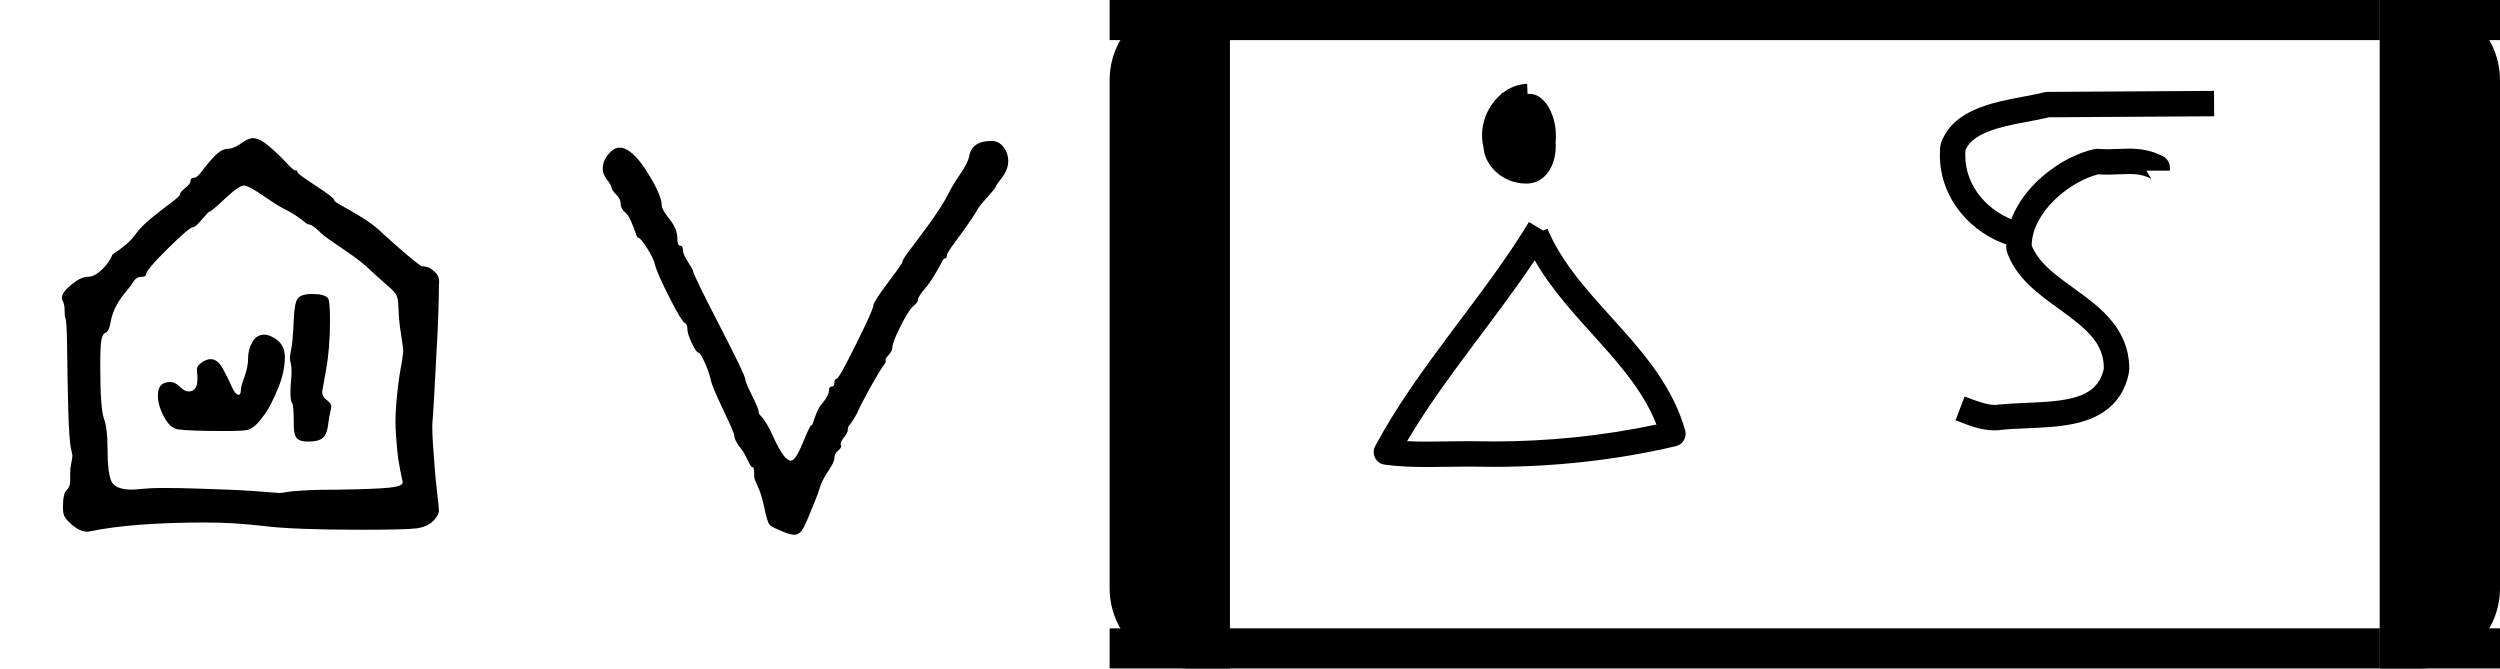
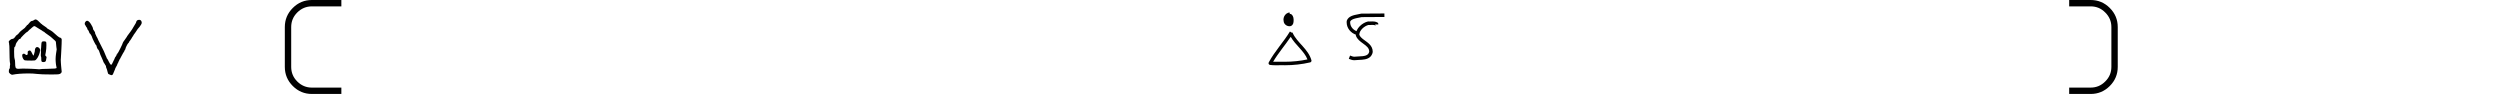
- <svg xmlns="http://www.w3.org/2000/svg" version="1.1" width="3740" height="1000" viewBox="0 0 3740 1000">
+ <svg xmlns="http://www.w3.org/2000/svg" version="1.1" width="26606" height="1000" viewBox="0 0 26606 1000">
  <path d="M126 137Q126 137 126 151Q126 160 128.0 169.0Q130 178 130 182Q130 184 128 192Q124 208 122.5 266.0Q121 324 120.5 375.0Q120 426 117 430Q116 433 116.0 443.5Q116 454 112 461Q111 462 111 465Q111 475 128.0 489.0Q145 503 157 503Q168 503 179.0 512.5Q190 522 195.5 531.0Q201 540 201 541Q201 543 207.5 547.0Q214 551 225.5 560.5Q237 570 246 583Q256 596 275.5 611.5Q295 627 309.0 637.5Q323 648 323 651Q323 655 332.5 662.5Q342 670 342 675Q342 681 349 681Q354 681 363.5 694.0Q373 707 385.5 720.0Q398 733 410 733Q419 733 432.5 742.5Q446 752 454 752Q466 752 483.0 737.5Q500 723 513.5 708.5Q527 694 530 694Q533 694 533.5 693.5Q534 693 534 691Q534 688 567.0 666.5Q600 645 600 641Q600 638 614.0 630.5Q628 623 650.0 609.5Q672 596 687 581Q711 559 733.0 540.5Q755 522 758 522Q762 522 767.5 520.5Q773 519 781.5 511.0Q790 503 788 489Q788 472 787.0 440.0Q786 408 784.0 374.0Q782 340 780.5 309.0Q779 278 777.5 257.5Q776 237 776 236Q776 221 777.5 199.5Q779 178 780.5 159.0Q782 140 784.0 123.0Q786 106 787.0 95.0Q788 84 788 84Q788 75 777 64Q766 54 748.0 51.5Q730 49 647 49Q529 49 475.0 55.5Q421 62 370 62Q237 62 161 46Q147 43 129 58Q119 67 116.0 72.5Q113 78 113 89Q113 114 119.5 120.0Q126 126 126 137ZM291 124Q320 124 351.5 123.0Q383 122 408.5 121.0Q434 120 455.0 118.5Q476 117 488.5 116.0Q501 115 501 115Q506 115 513.5 116.5Q521 118 544.5 119.5Q568 121 609 121Q674 122 698.5 124.5Q723 127 723 134Q723 134 722.5 136.5Q722 139 721.0 144.0Q720 149 718.5 156.0Q717 163 715.5 172.5Q714 182 713.0 193.0Q712 204 711.0 217.5Q710 231 710 245Q710 259 711.5 276.5Q713 294 715.0 310.0Q717 326 719.5 339.5Q722 353 723.0 361.5Q724 370 724 370Q724 374 720.0 399.5Q716 425 715.5 444.0Q715 463 712.0 469.5Q709 476 696 487Q693 490 686.0 496.0Q679 502 674.0 506.5Q669 511 666 514Q650 530 618.0 551.5Q586 573 578 580Q561 597 555 597Q552 597 548.0 600.5Q544 604 535.0 610.5Q526 617 514 623Q501 629 473.5 648.0Q446 667 438 667Q429 667 404.0 643.5Q379 620 376 620Q374 620 362.5 606.0Q351 592 346 592Q340 592 301.0 553.5Q262 515 262 507Q262 503 253 503Q245 503 239 494Q237 489 227.0 477.5Q217 466 209.5 452.5Q202 439 199 424Q196 404 188 402Q184 400 182.0 389.5Q180 379 180 344Q180 267 186.5 249.0Q193 231 193 197Q193 151 200.0 136.0Q207 121 237 121Q241 121 256.5 122.5Q272 124 291 124Z" transform="translate(0.00,833.33) scale(0.8333,-0.8333)" fill="#000000" />
  <path d="m 432.427,-300.259 c 0,-4 2.167,-11.833 6.5,-23.5 4.333,-11.667 6.5,-22.833 6.5,-33.5 0,-10 2.5,-19.5 7.5,-28.5 5,-9 12.167,-13.5 21.5,-13.5 4.667,0 10,1.667 16,5 14,7.333 21,19 21,35 0,18 -4.167,37 -12.5,57 -8.333,20 -15.667,34.5 -22,43.5 -6.333,9 -11.5,15.5 -15.5,19.5 -6,6 -11.667,9.667 -17,11 -5.333,1.333 -18,2 -38,2 -45.333,0 -74.333,-1 -87,-3 -9.333,-1.333 -17.667,-8.833 -25,-22.5 -7.333,-13.667 -11,-26.5 -11,-38.5 0,-16 7.333,-24 22,-24 6,0 11.833,2.833 17.5,8.5 5.667,5.667 10.833,8.5 15.5,8.5 10.667,0 16,-7.333 16,-22 v -7 c -1.333,-7.333 -1.333,-12.333 0,-15 1.333,-2.667 4.333,-5.667 9,-9 5.333,-3.333 10.333,-5 15,-5 8,0 15,5.333 21,16 6,10.667 11.333,21.333 16,32 4.667,10.667 9,16 13,16 2.667,0 4,-3 4,-9 z m 95,-126 c 0.667,-18.667 2.833,-31 6.5,-37 3.667,-6 12.5,-9 26.5,-9 14,0 23.333,2.333 28,7 2.667,2.667 4,16.333 4,41 0,32.667 -2.333,62 -7,88 l -7,39 c 0,6.667 3,12 9,16 6,4.667 8.333,9.333 7,14 -2.667,11.333 -4.333,20.333 -5,27 -1.333,12.667 -4.5,21.333 -9.5,26 -5,4.667 -13.833,7 -26.5,7 -10,0 -16.833,-2 -20.5,-6 -3.667,-4 -5.5,-11.667 -5.5,-23 0,-24.667 -1,-38 -3,-40 -2,-2 -3,-8.667 -3,-20 0,-8 0.333,-14.333 1,-19 0.667,-7.333 1,-13.333 1,-18 0,-6 -0.5,-11 -1.5,-15 -1,-4 -1.5,-6.667 -1.5,-8 0,-3.333 0.667,-8.333 2,-15 2,-7.333 3.667,-25.667 5,-55 z" transform="translate(0.00,833.33) scale(0.8333,0.8333)" fill="#000000" />
  <path d="M116 735Q138 735 165.0 692.5Q192 650 192 631Q192 624 206.0 606.5Q220 589 220 572Q220 559 225.0 559.0Q230 559 230 551Q230 544 239.0 530.0Q248 516 248 514Q248 508 295.0 417.0Q342 326 342 319Q342 314 354.0 290.0Q366 266 366 261Q366 258 367.5 256.0Q369 254 372.0 251.0Q375 248 381.0 238.0Q387 228 394 212Q412 173 424 173Q432 173 445.0 204.5Q458 236 460 236Q462 236 464.0 242.5Q466 249 470.5 260.0Q475 271 482 278Q492 291 492 298Q492 306 497.0 306.0Q502 306 502.0 313.0Q502 320 506 320Q510 320 541.0 382.5Q572 445 572 452Q572 458 598.0 492.5Q624 527 624 530Q624 534 639.0 553.5Q654 573 674.5 601.5Q695 630 706 651Q713 666 727.5 687.0Q742 708 744 720Q749 747 784 747Q797 747 805.5 736.0Q814 725 814 711Q814 696 803.0 681.5Q792 667 792 666Q792 664 786.5 657.5Q781 651 773.0 642.0Q765 633 762 629Q749 607 733.5 586.0Q718 565 711.0 555.0Q704 545 704 542Q704 536 700 536Q698 536 695.0 530.0Q692 524 684.5 511.0Q677 498 668 486Q652 468 652 462Q652 457 642 449Q634 441 620.0 413.0Q606 385 606 376Q606 370 599.0 362.5Q592 355 594 353Q594 352 594 350Q594 349 590.5 344.5Q587 340 575.5 320.5Q564 301 548 270Q542 256 536.5 247.5Q531 239 529.0 237.0Q527 235 526.5 233.0Q526 231 526 228Q526 223 518.5 214.0Q511 205 514 200Q515 196 508.5 191.0Q502 186 502 178Q502 171 492.0 156.0Q482 141 478 131Q476 125 472 113Q454 67 447.0 53.5Q440 40 430 40Q421 40 404 48Q388 54 384.5 59.5Q381 65 376 89Q371 113 364.5 126.5Q358 140 358 144Q358 161 356 161Q353 161 350.5 165.5Q348 170 343.0 180.5Q338 191 330 200Q322 212 322 219Q322 223 302.0 265.0Q282 307 280 318Q277 332 269.0 349.5Q261 367 258 367Q254 367 246.0 384.0Q238 401 238 409Q238 418 234 420Q228 422 206.0 465.5Q184 509 180 524Q178 535 166.0 554.0Q154 573 150 573Q148 573 145.0 582.0Q142 591 137.0 602.5Q132 614 126 619Q118 626 118 636Q118 643 110.5 650.5Q103 658 102 662Q102 667 94.0 677.0Q86 687 86 697Q86 711 96.0 723.0Q106 735 116 735Z" transform="translate(830.00,833.33) scale(0.8333,-0.8333)" fill="#000000" />
-   <path d="M 1840.0 0 H 1780.0 A 120 120 0 0 0 1660.0 120 V 880 A 120 120 0 0 0 1780.0 1000 H 1840.0 Z" fill="#000000" />
-   <path d="M 3560.0 0 H 3620.0 A 120 120 0 0 1 3740.0 120 V 880 A 120 120 0 0 1 3620.0 1000 H 3560.0 Z" fill="#000000" />
-   <rect x="1660.00" y="0.00" width="180.00" height="60.00" fill="#000000" />
-   <rect x="1660.00" y="940.00" width="180.00" height="60.00" fill="#000000" />
-   <rect x="1840.00" y="0.00" width="1720.00" height="60.00" fill="#000000" />
-   <rect x="1840.00" y="940.00" width="1720.00" height="60.00" fill="#000000" />
-   <rect x="3560.00" y="0.00" width="180.00" height="60.00" fill="#000000" />
-   <rect x="3560.00" y="940.00" width="180.00" height="60.00" fill="#000000" />
-   <path d="M 478.60,155.05 L 490.39,124.73 L 508.13,67.56 C 508.13,67.56 555.89,82.38 555.87,82.44 C 537.61,141.27 537.61,141.27 537.30,142.08 L 523.30,178.08 C 521.40,182.95 521.40,182.95 507.68,196.68 L 472.32,161.32 L 478.60,155.05  Z M 461.00,47.00 L 511.00,47.00 L 511.00,59.00 C 511.00,61.02 511.00,61.02 500.88,123.71 L 498.96,158.40 L 449.04,155.62 C 451.12,118.29 451.12,118.29 451.33,116.99 L 461.00,56.98 L 461.00,47.00  Z M 562.37,129.59 C 562.37,168.42 541.80,203.48 504.34,203.48 C 457.22,203.48 422.03,167.43 420.10,131.54 C 418.20,123.70 417.31,115.86 417.31,108.15 C 417.31,75.57 433.17,45.44 455.80,26.84 C 455.84,25.68 455.87,25.02 455.87,25.02 L 458.00,25.09 C 471.42,14.70 487.79,7.71 506.07,7.02 L 506.81,26.78 C 518.12,27.17 525.86,27.43 538.13,39.71 C 543.11,44.69 562.69,67.03 562.69,110.58 C 562.69,114.54 562.50,118.47 562.11,122.33 C 562.28,124.71 562.37,127.13 562.37,129.59  Z M 512.00,122.00 C 512.00,118.86 512.63,117.38 512.63,111.28 C 512.63,98.56 509.72,84.93 504.08,76.70 L 478.03,75.80 C 471.40,85.23 467.42,97.04 467.42,108.69 C 467.42,118.90 470.00,121.32 469.99,128.10 C 469.99,140.27 488.52,152.83 499.42,153.01 C 502.46,153.06 504.00,153.60 505.06,153.60 C 506.61,153.60 512.33,144.59 512.33,128.93 C 512.33,127.53 512.00,122.07 512.00,122.00  Z M 392.18,710.51 C 394.59,710.51 440.05,711.08 440.54,711.08 C 545.86,711.08 656.56,700.02 760.54,677.69 C 713.81,557.34 588.95,474.11 520.96,354.41 C 441.54,473.78 341.82,588.03 269.78,710.52 C 282.93,711.18 296.19,711.41 309.68,711.41 C 336.82,711.41 363.77,710.51 392.18,710.51  Z M 392.24,760.51 C 363.89,760.51 336.11,761.42 309.05,761.42 C 281.74,761.42 254.16,760.50 225.73,756.78 C 213.35,755.16 204.00,744.61 204.00,732.00 C 204.00,727.93 204.99,723.86 206.97,720.18 C 291.31,563.03 421.08,425.84 509.59,279.08 L 537.54,295.93 L 546.08,292.38 C 547.74,296.37 549.48,300.32 551.30,304.23 L 552.42,304.90 C 552.27,305.15 552.12,305.40 551.97,305.65 C 616.04,441.50 772.25,529.99 817.06,689.20 C 817.68,691.42 818.00,693.71 818.00,696.00 C 818.00,707.71 809.92,717.69 798.78,720.32 C 683.01,747.68 558.80,761.07 440.63,761.07 C 440.15,761.07 393.01,760.51 392.24,760.51 Z" transform="translate(1900.00,120.00) scale(0.76,0.76)" fill="#000000" />
-   <path d="M 263.20,147.66 C 263.20,211.90 311.50,261.37 366.33,278.10 C 366.33,278.10 351.73,325.92 351.67,325.90 C 274.13,302.24 213.22,232.48 213.22,147.57 C 213.22,141.74 213.46,129.20 215.45,123.60 C 238.60,58.47 315.71,43.96 377.90,32.25 C 392.95,29.42 407.02,26.75 418.85,23.77 C 420.82,23.27 422.83,23.02 424.85,23.01 L 752.85,21.01 L 753.15,70.99 L 428.14,72.98 C 393.59,81.37 348.87,86.55 314.49,98.75 C 277.38,111.93 267.59,128.15 263.58,137.72 C 263.33,141.07 263.20,144.38 263.20,147.66  Z M 542.52,135.87 C 542.94,135.87 584.45,134.64 584.74,134.64 C 605.27,134.64 628.28,137.16 652.57,149.83 C 654.87,151.03 666.00,157.59 666.00,172.00 L 666.00,178.00 L 619.64,178.00 L 629.43,194.17 C 614.66,186.46 601.63,184.61 585.72,184.61 C 585.29,184.61 545.13,185.88 542.64,185.88 C 536.98,185.88 531.05,185.71 524.87,185.25 C 467.43,199.78 394.55,260.59 393.93,325.38 C 414.96,379.12 488.04,408.98 537.68,458.62 C 564.56,485.50 586.02,520.64 586.02,567.44 C 586.02,579.35 578.60,613.12 553.16,638.56 C 511.82,679.90 445.48,682.62 385.37,685.08 C 365.18,685.90 346.18,686.73 330.22,688.79 C 329.11,688.93 325.42,689.23 320.82,689.23 C 293.47,689.23 268.84,678.85 249.93,671.60 C 247.93,670.83 245.98,670.08 244.11,669.37 C 244.11,669.37 261.84,622.61 261.89,622.63 C 284.84,631.33 305.59,639.20 321.90,639.20 C 322.51,639.20 336.22,637.06 383.31,635.13 C 465.86,631.75 523.68,626.30 536.03,567.38 C 536.03,567.34 536.03,567.29 536.03,567.24 C 536.03,516.08 500.02,487.99 447.25,449.83 C 406.13,420.09 362.68,388.66 345.36,338.13 C 344.12,334.52 343.93,331.80 343.93,325.97 C 343.93,232.87 438.85,152.93 517.60,135.59 C 519.37,135.20 521.19,135.00 523.00,135.00 C 523.20,135.00 533.14,135.87 542.52,135.87 Z" transform="translate(2740.00,120.00) scale(0.76,0.76)" fill="#000000" />
+   <path d="M 24.638,12.488 H 20.722 q -1.482,0 -2.54,-1.058 -1.058,-1.058 -1.058,-2.54 V 3.598 q 0,-1.482 1.058,-2.54 Q 19.241,4e-6 20.722,4e-6 h 3.916 V 0.847 H 20.722 q -1.132,0 -1.947,0.815 -0.804,0.804 -0.804,1.937 v 5.292 q 0,1.132 0.804,1.937 0.815,0.815 1.947,0.815 h 3.916 z" transform="translate(1660.00,0.00) scale(80.0747,80.0747)" fill="#000000" />
+   <path d="M 75.015,0.847 V 4e-6 h 13.123 v 0.847 z m 0,11.642 v -0.847 h 13.123 v 0.847 z" transform="translate(13268.47,0.00) scale(954.9133,80.0747)" fill="#000000" />
+   <path d="m 87.715,4e-6 h 2.857 q 1.482,0 2.54,1.058 1.058,1.058 1.058,2.54 v 5.292 q 0,1.482 -1.058,2.54 -1.058,1.058 -2.54,1.058 h -2.857 v -0.847 h 2.857 q 1.132,0 1.937,-0.815 0.815,-0.804 0.815,-1.937 V 3.598 q 0,-1.132 -0.815,-1.937 -0.804,-0.815 -1.937,-0.815 h -2.857 z" transform="translate(14997.28,0.00) scale(80.0747,80.0747)" fill="#000000" />
+   <path d="M 478.60,155.05 L 490.39,124.73 L 508.13,67.56 C 508.13,67.56 555.89,82.38 555.87,82.44 C 537.61,141.27 537.61,141.27 537.30,142.08 L 523.30,178.08 C 521.40,182.95 521.40,182.95 507.68,196.68 L 472.32,161.32 L 478.60,155.05  Z M 461.00,47.00 L 511.00,47.00 L 511.00,59.00 C 511.00,61.02 511.00,61.02 500.88,123.71 L 498.96,158.40 L 449.04,155.62 C 451.12,118.29 451.12,118.29 451.33,116.99 L 461.00,56.98 L 461.00,47.00  Z M 562.37,129.59 C 562.37,168.42 541.80,203.48 504.34,203.48 C 457.22,203.48 422.03,167.43 420.10,131.54 C 418.20,123.70 417.31,115.86 417.31,108.15 C 417.31,75.57 433.17,45.44 455.80,26.84 C 455.84,25.68 455.87,25.02 455.87,25.02 L 458.00,25.09 C 471.42,14.70 487.79,7.71 506.07,7.02 L 506.81,26.78 C 518.12,27.17 525.86,27.43 538.13,39.71 C 543.11,44.69 562.69,67.03 562.69,110.58 C 562.69,114.54 562.50,118.47 562.11,122.33 C 562.28,124.71 562.37,127.13 562.37,129.59  Z M 512.00,122.00 C 512.00,118.86 512.63,117.38 512.63,111.28 C 512.63,98.56 509.72,84.93 504.08,76.70 L 478.03,75.80 C 471.40,85.23 467.42,97.04 467.42,108.69 C 467.42,118.90 470.00,121.32 469.99,128.10 C 469.99,140.27 488.52,152.83 499.42,153.01 C 502.46,153.06 504.00,153.60 505.06,153.60 C 506.61,153.60 512.33,144.59 512.33,128.93 C 512.33,127.53 512.00,122.07 512.00,122.00  Z M 392.18,710.51 C 394.59,710.51 440.05,711.08 440.54,711.08 C 545.86,711.08 656.56,700.02 760.54,677.69 C 713.81,557.34 588.95,474.11 520.96,354.41 C 441.54,473.78 341.82,588.03 269.78,710.52 C 282.93,711.18 296.19,711.41 309.68,711.41 C 336.82,711.41 363.77,710.51 392.18,710.51  Z M 392.24,760.51 C 363.89,760.51 336.11,761.42 309.05,761.42 C 281.74,761.42 254.16,760.50 225.73,756.78 C 213.35,755.16 204.00,744.61 204.00,732.00 C 204.00,727.93 204.99,723.86 206.97,720.18 C 291.31,563.03 421.08,425.84 509.59,279.08 L 537.54,295.93 L 546.08,292.38 C 547.74,296.37 549.48,300.32 551.30,304.23 L 552.42,304.90 C 552.27,305.15 552.12,305.40 551.97,305.65 C 616.04,441.50 772.25,529.99 817.06,689.20 C 817.68,691.42 818.00,693.71 818.00,696.00 C 818.00,707.71 809.92,717.69 798.78,720.32 C 683.01,747.68 558.80,761.07 440.63,761.07 C 440.15,761.07 393.01,760.51 392.24,760.51 Z" transform="translate(13348.47,127.80) scale(0.7444,0.7444)" fill="#000000" />
+   <path d="M 263.20,147.66 C 263.20,211.90 311.50,261.37 366.33,278.10 C 366.33,278.10 351.73,325.92 351.67,325.90 C 274.13,302.24 213.22,232.48 213.22,147.57 C 213.22,141.74 213.46,129.20 215.45,123.60 C 238.60,58.47 315.71,43.96 377.90,32.25 C 392.95,29.42 407.02,26.75 418.85,23.77 C 420.82,23.27 422.83,23.02 424.85,23.01 L 752.85,21.01 L 753.15,70.99 L 428.14,72.98 C 393.59,81.37 348.87,86.55 314.49,98.75 C 277.38,111.93 267.59,128.15 263.58,137.72 C 263.33,141.07 263.20,144.38 263.20,147.66  Z M 542.52,135.87 C 542.94,135.87 584.45,134.64 584.74,134.64 C 605.27,134.64 628.28,137.16 652.57,149.83 C 654.87,151.03 666.00,157.59 666.00,172.00 L 666.00,178.00 L 619.64,178.00 L 629.43,194.17 C 614.66,186.46 601.63,184.61 585.72,184.61 C 585.29,184.61 545.13,185.88 542.64,185.88 C 536.98,185.88 531.05,185.71 524.87,185.25 C 467.43,199.78 394.55,260.59 393.93,325.38 C 414.96,379.12 488.04,408.98 537.68,458.62 C 564.56,485.50 586.02,520.64 586.02,567.44 C 586.02,579.35 578.60,613.12 553.16,638.56 C 511.82,679.90 445.48,682.62 385.37,685.08 C 365.18,685.90 346.18,686.73 330.22,688.79 C 329.11,688.93 325.42,689.23 320.82,689.23 C 293.47,689.23 268.84,678.85 249.93,671.60 C 247.93,670.83 245.98,670.08 244.11,669.37 C 244.11,669.37 261.84,622.61 261.89,622.63 C 284.84,631.33 305.59,639.20 321.90,639.20 C 322.51,639.20 336.22,637.06 383.31,635.13 C 465.86,631.75 523.68,626.30 536.03,567.38 C 536.03,567.34 536.03,567.29 536.03,567.24 C 536.03,516.08 500.02,487.99 447.25,449.83 C 406.13,420.09 362.68,388.66 345.36,338.13 C 344.12,334.52 343.93,331.80 343.93,325.97 C 343.93,232.87 438.85,152.93 517.60,135.59 C 519.37,135.20 521.19,135.00 523.00,135.00 C 523.20,135.00 533.14,135.87 542.52,135.87 Z" transform="translate(14172.88,127.80) scale(0.7444,0.7444)" fill="#000000" />
</svg>
